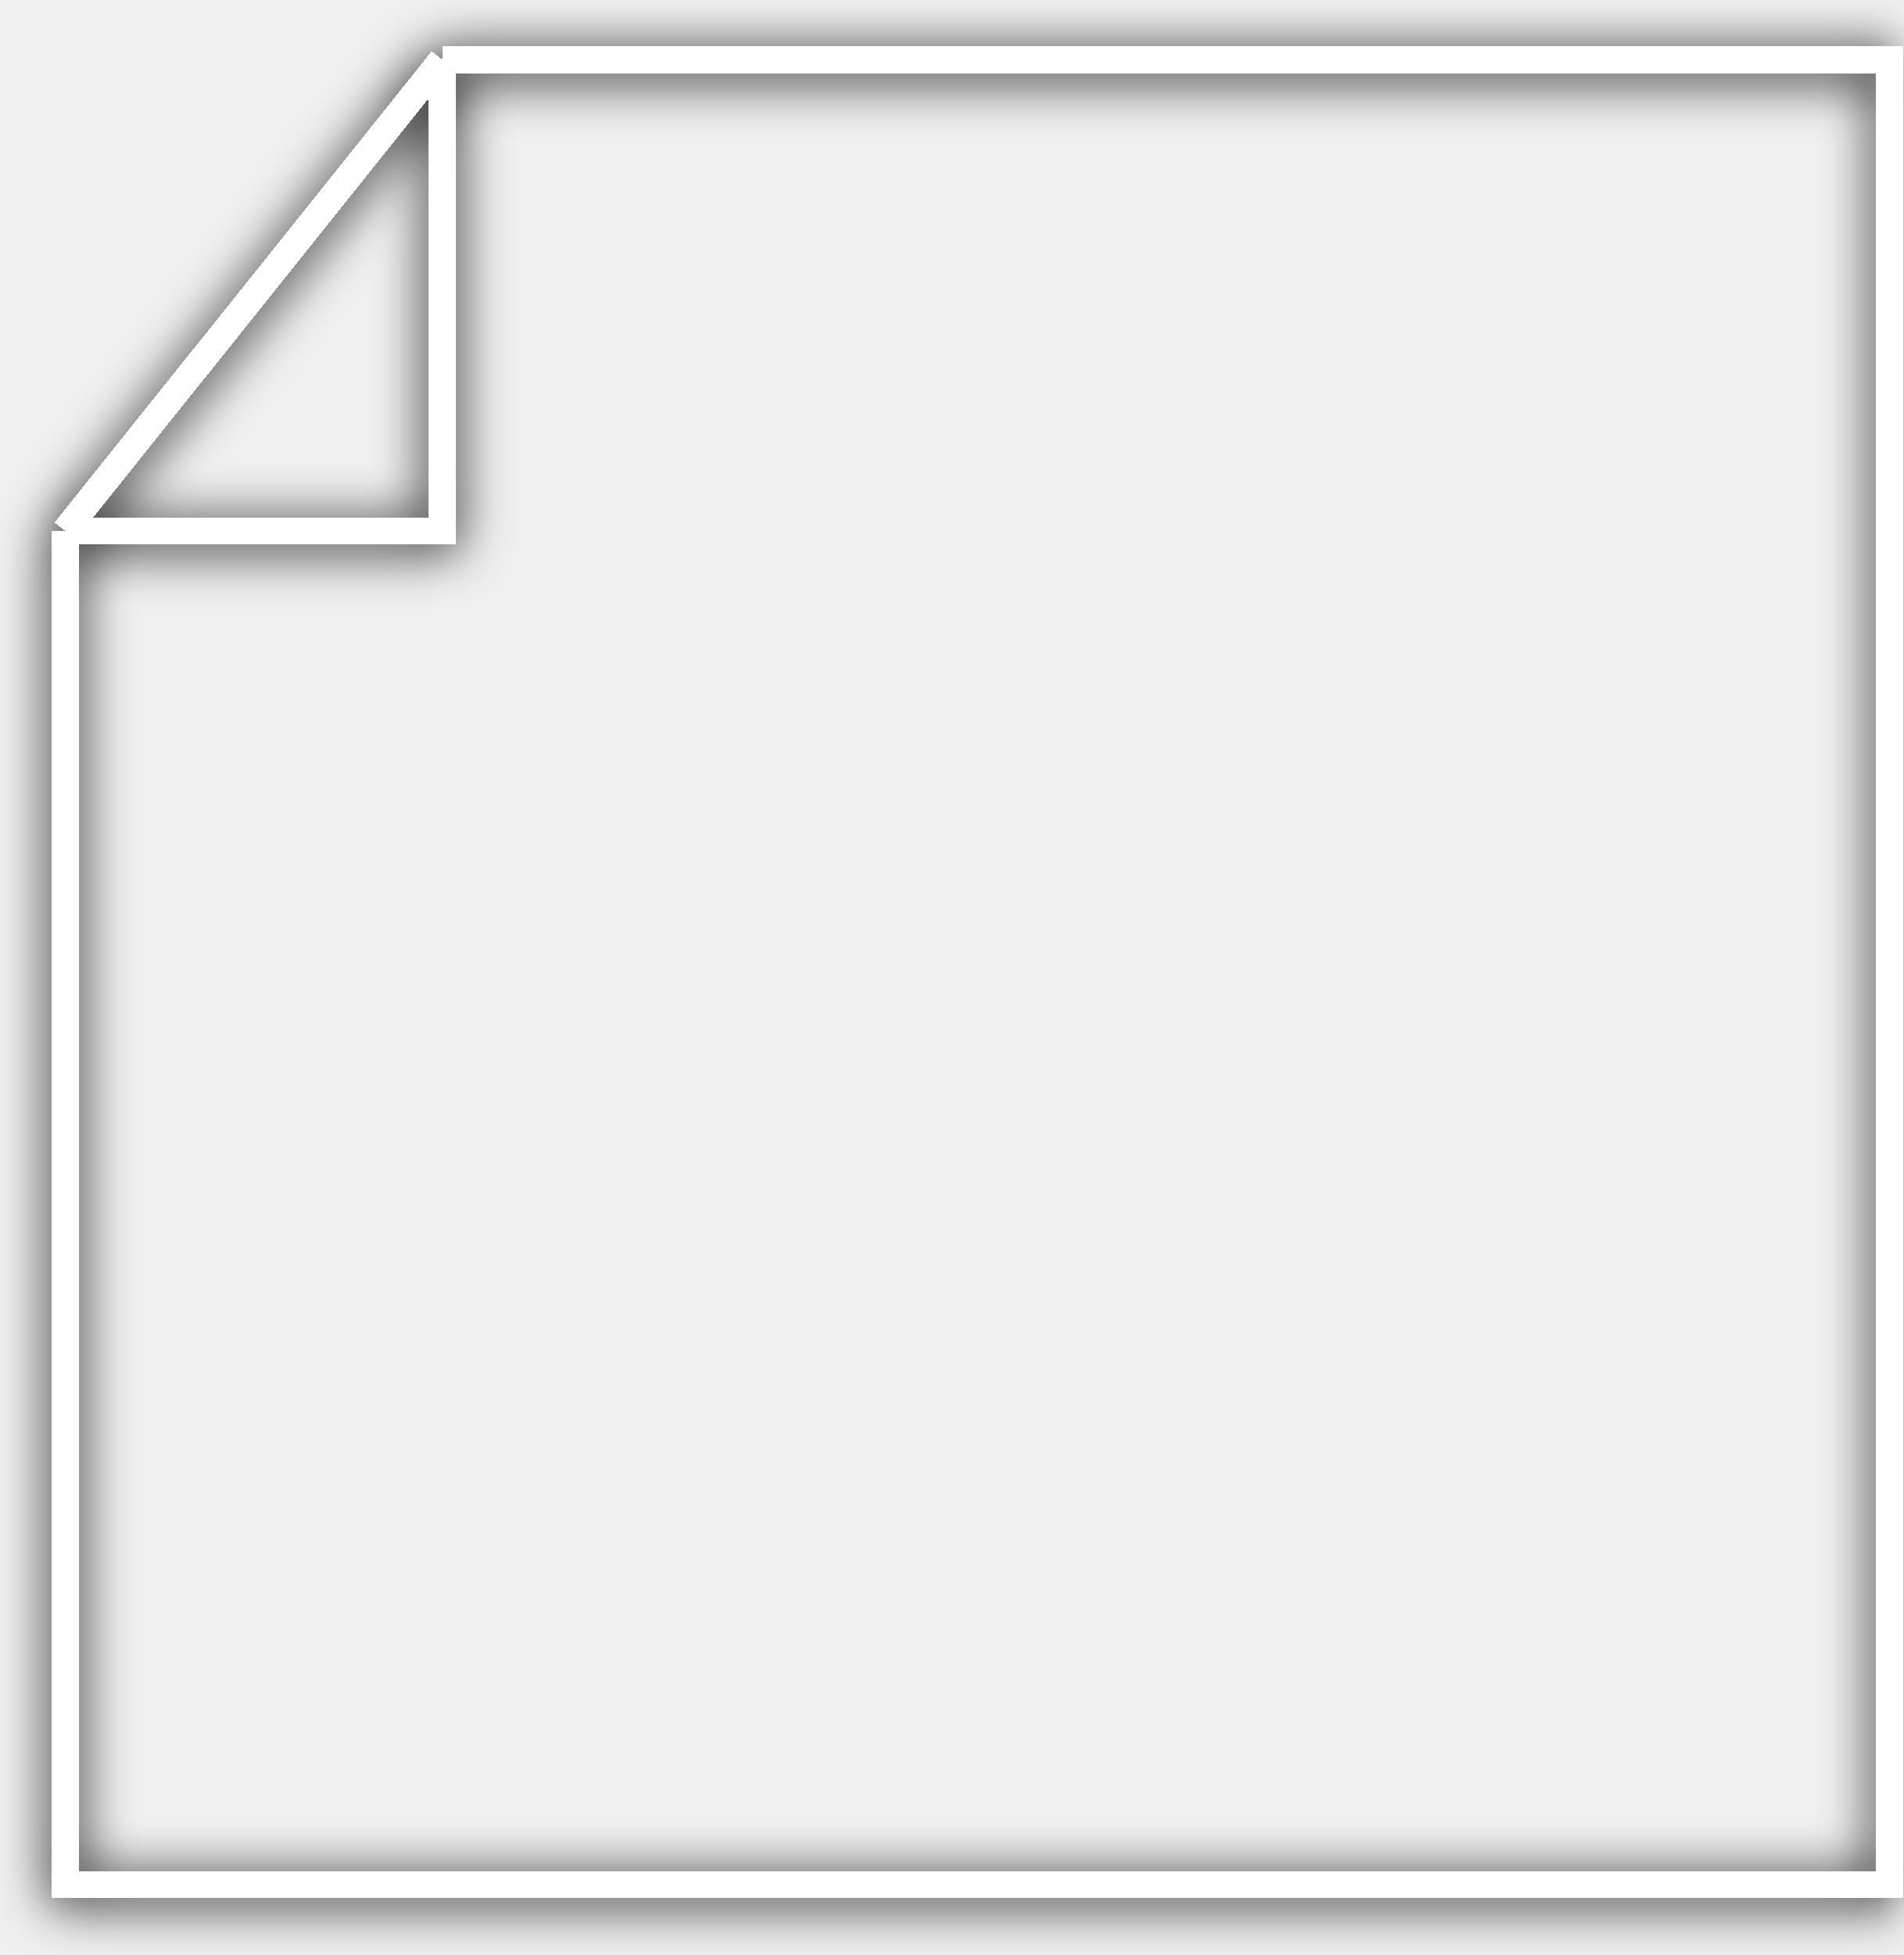
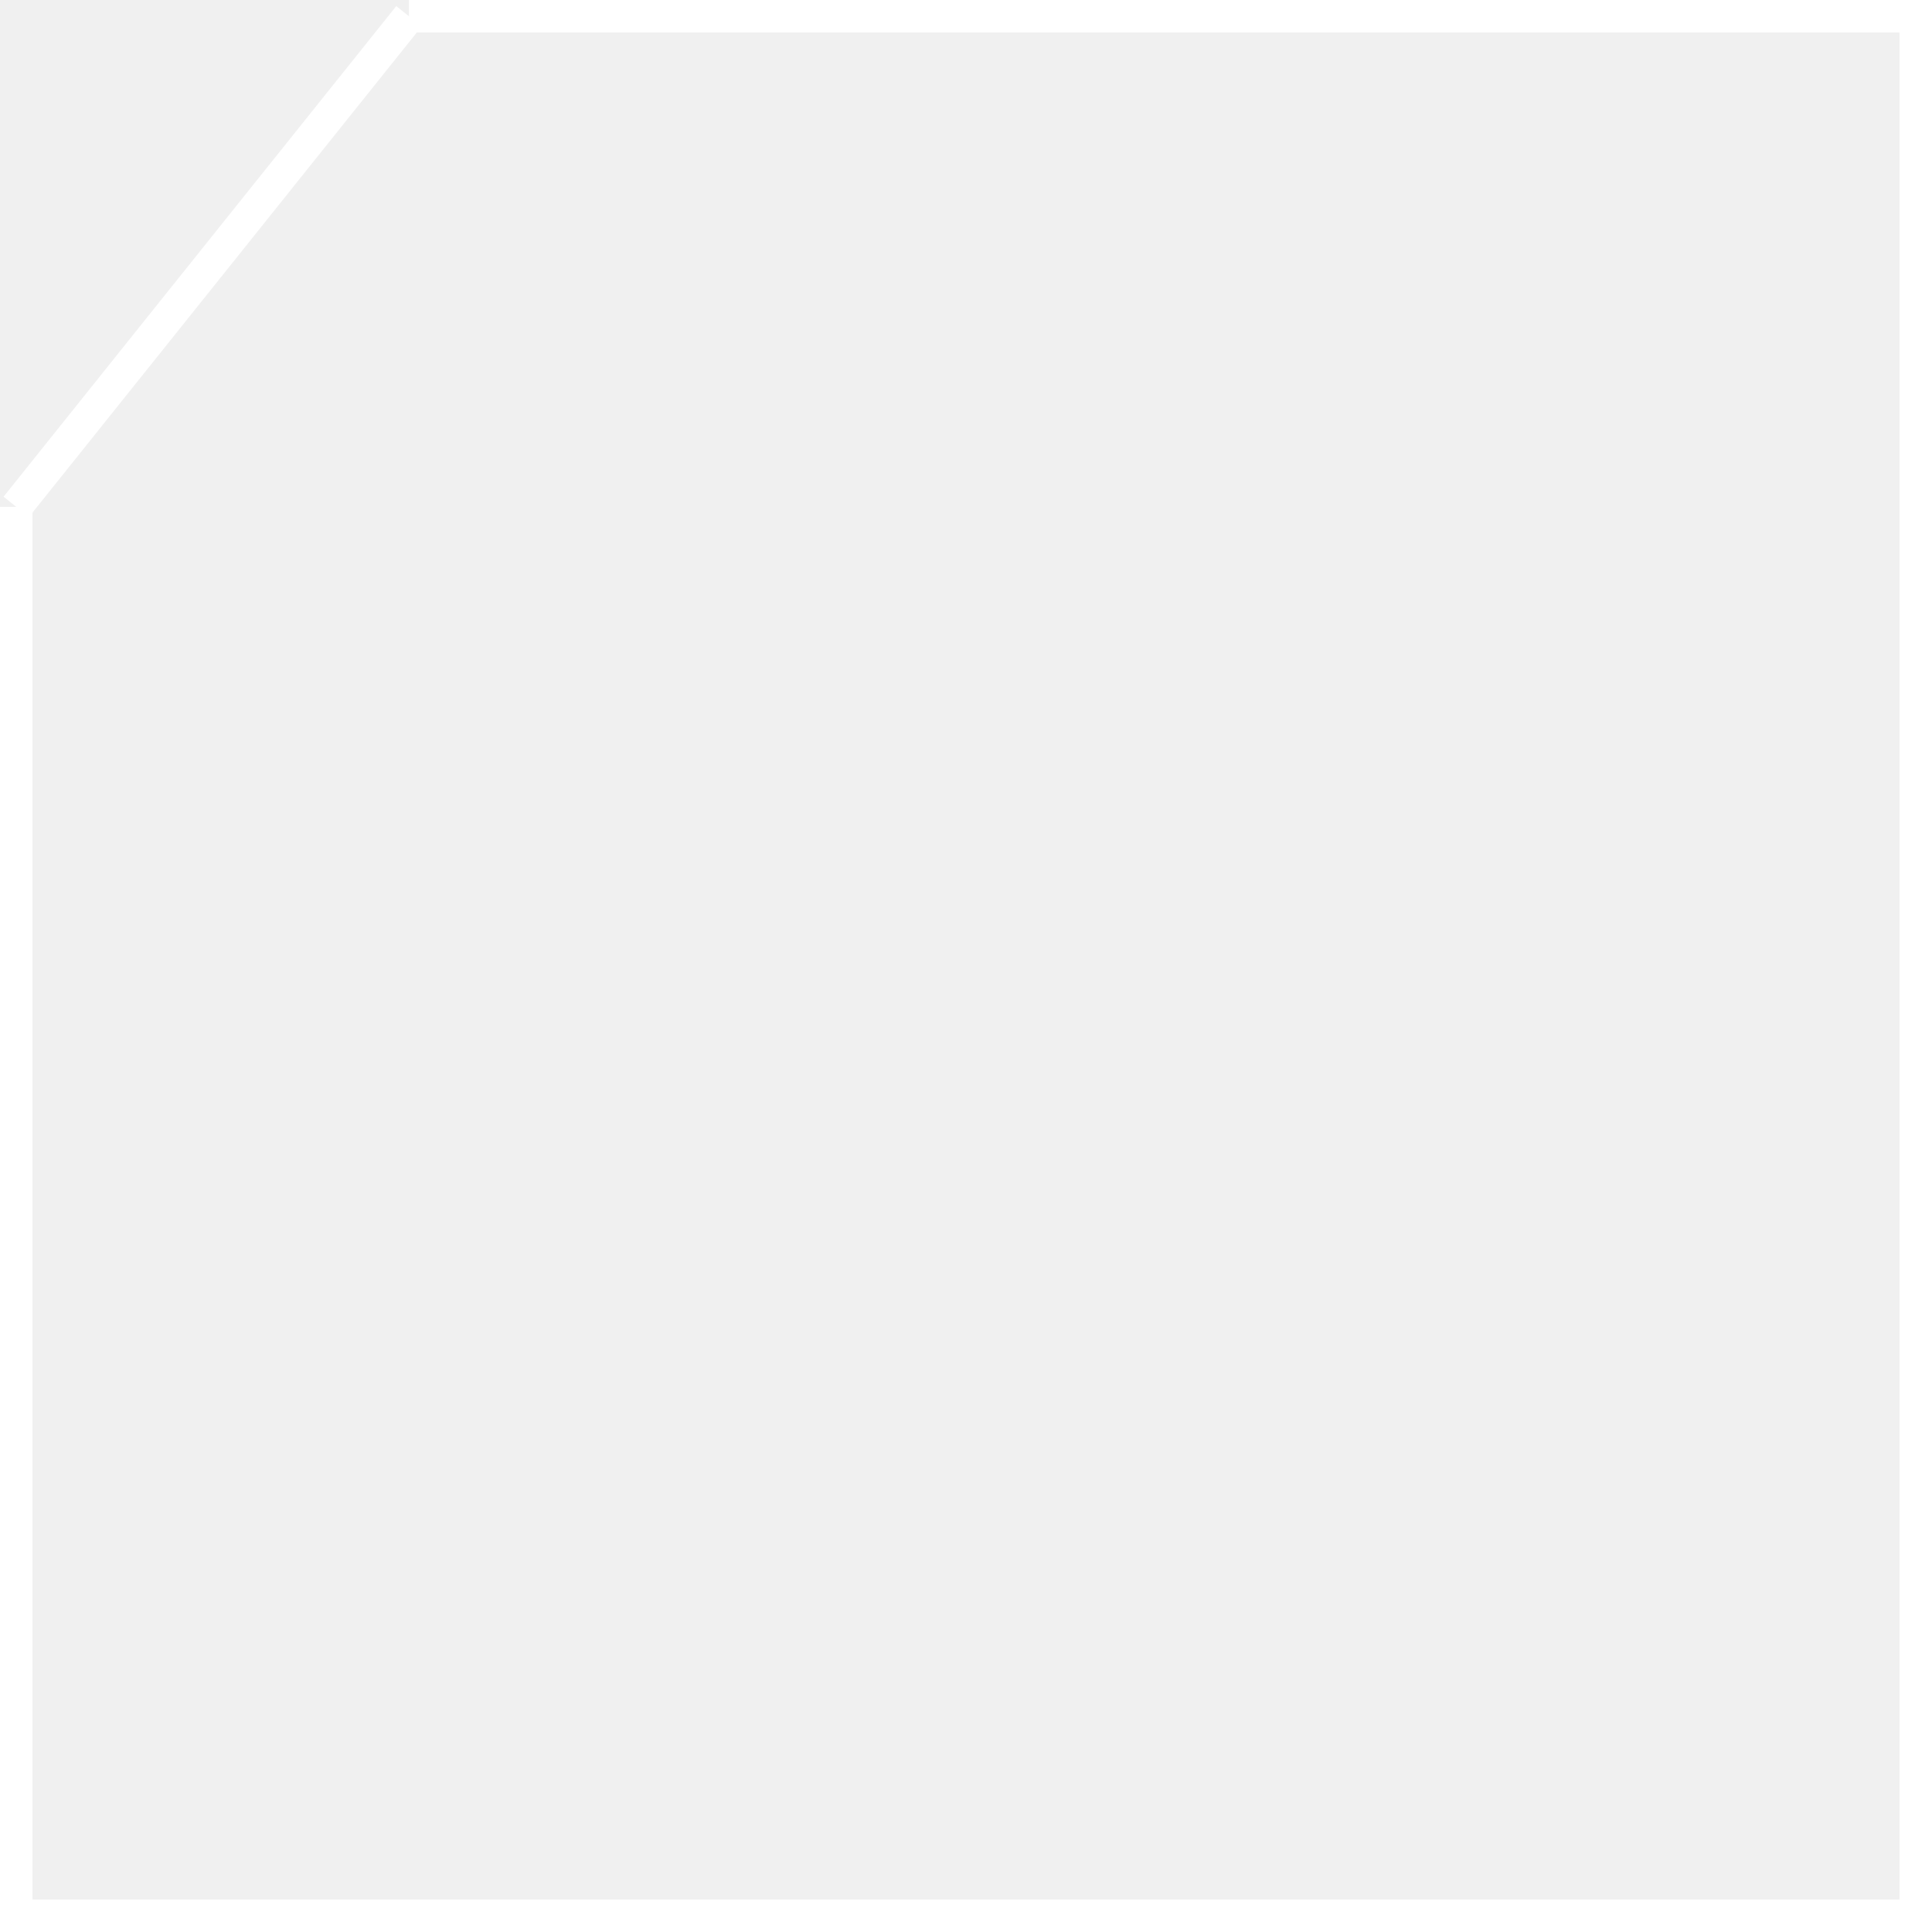
- <svg xmlns="http://www.w3.org/2000/svg" width="702" height="721" viewBox="0 0 702 721" fill="none">
-   <g filter="url(#filter0_d_24_302)">
-     <path d="M24 195.816L24 695L697 695L697 22L163.138 22M24 195.816H163.138V22M24 195.816L163.138 22" stroke="white" stroke-width="10" shape-rendering="crispEdges" />
-   </g>
-   <defs>
-     <filter id="filter0_d_24_302" x="0" y="0" width="721" height="721" filterUnits="userSpaceOnUse" color-interpolation-filters="sRGB">
-       <feFlood flood-opacity="0" result="BackgroundImageFix" />
-       <feColorMatrix in="SourceAlpha" type="matrix" values="0 0 0 0 0 0 0 0 0 0 0 0 0 0 0 0 0 0 127 0" result="hardAlpha" />
-       <feOffset dy="2" />
-       <feGaussianBlur stdDeviation="9.5" />
-       <feComposite in2="hardAlpha" operator="out" />
-       <feColorMatrix type="matrix" values="0 0 0 0 0 0 0 0 0 0 0 0 0 0 0 0 0 0 1 0" />
-       <feBlend mode="normal" in2="BackgroundImageFix" result="effect1_dropShadow_24_302" />
-       <feBlend mode="normal" in="SourceGraphic" in2="effect1_dropShadow_24_302" result="shape" />
-     </filter>
-   </defs>
+ <svg xmlns="http://www.w3.org/2000/svg" width="594" height="594" viewBox="0 0 594 594" fill="none">
+   <path d="M5 155.83L5 589H589V5H125.738M5 155.83L46.897 103.49L125.738 5M5 155.83L125.738 5" stroke="white" stroke-width="10" />
</svg>
